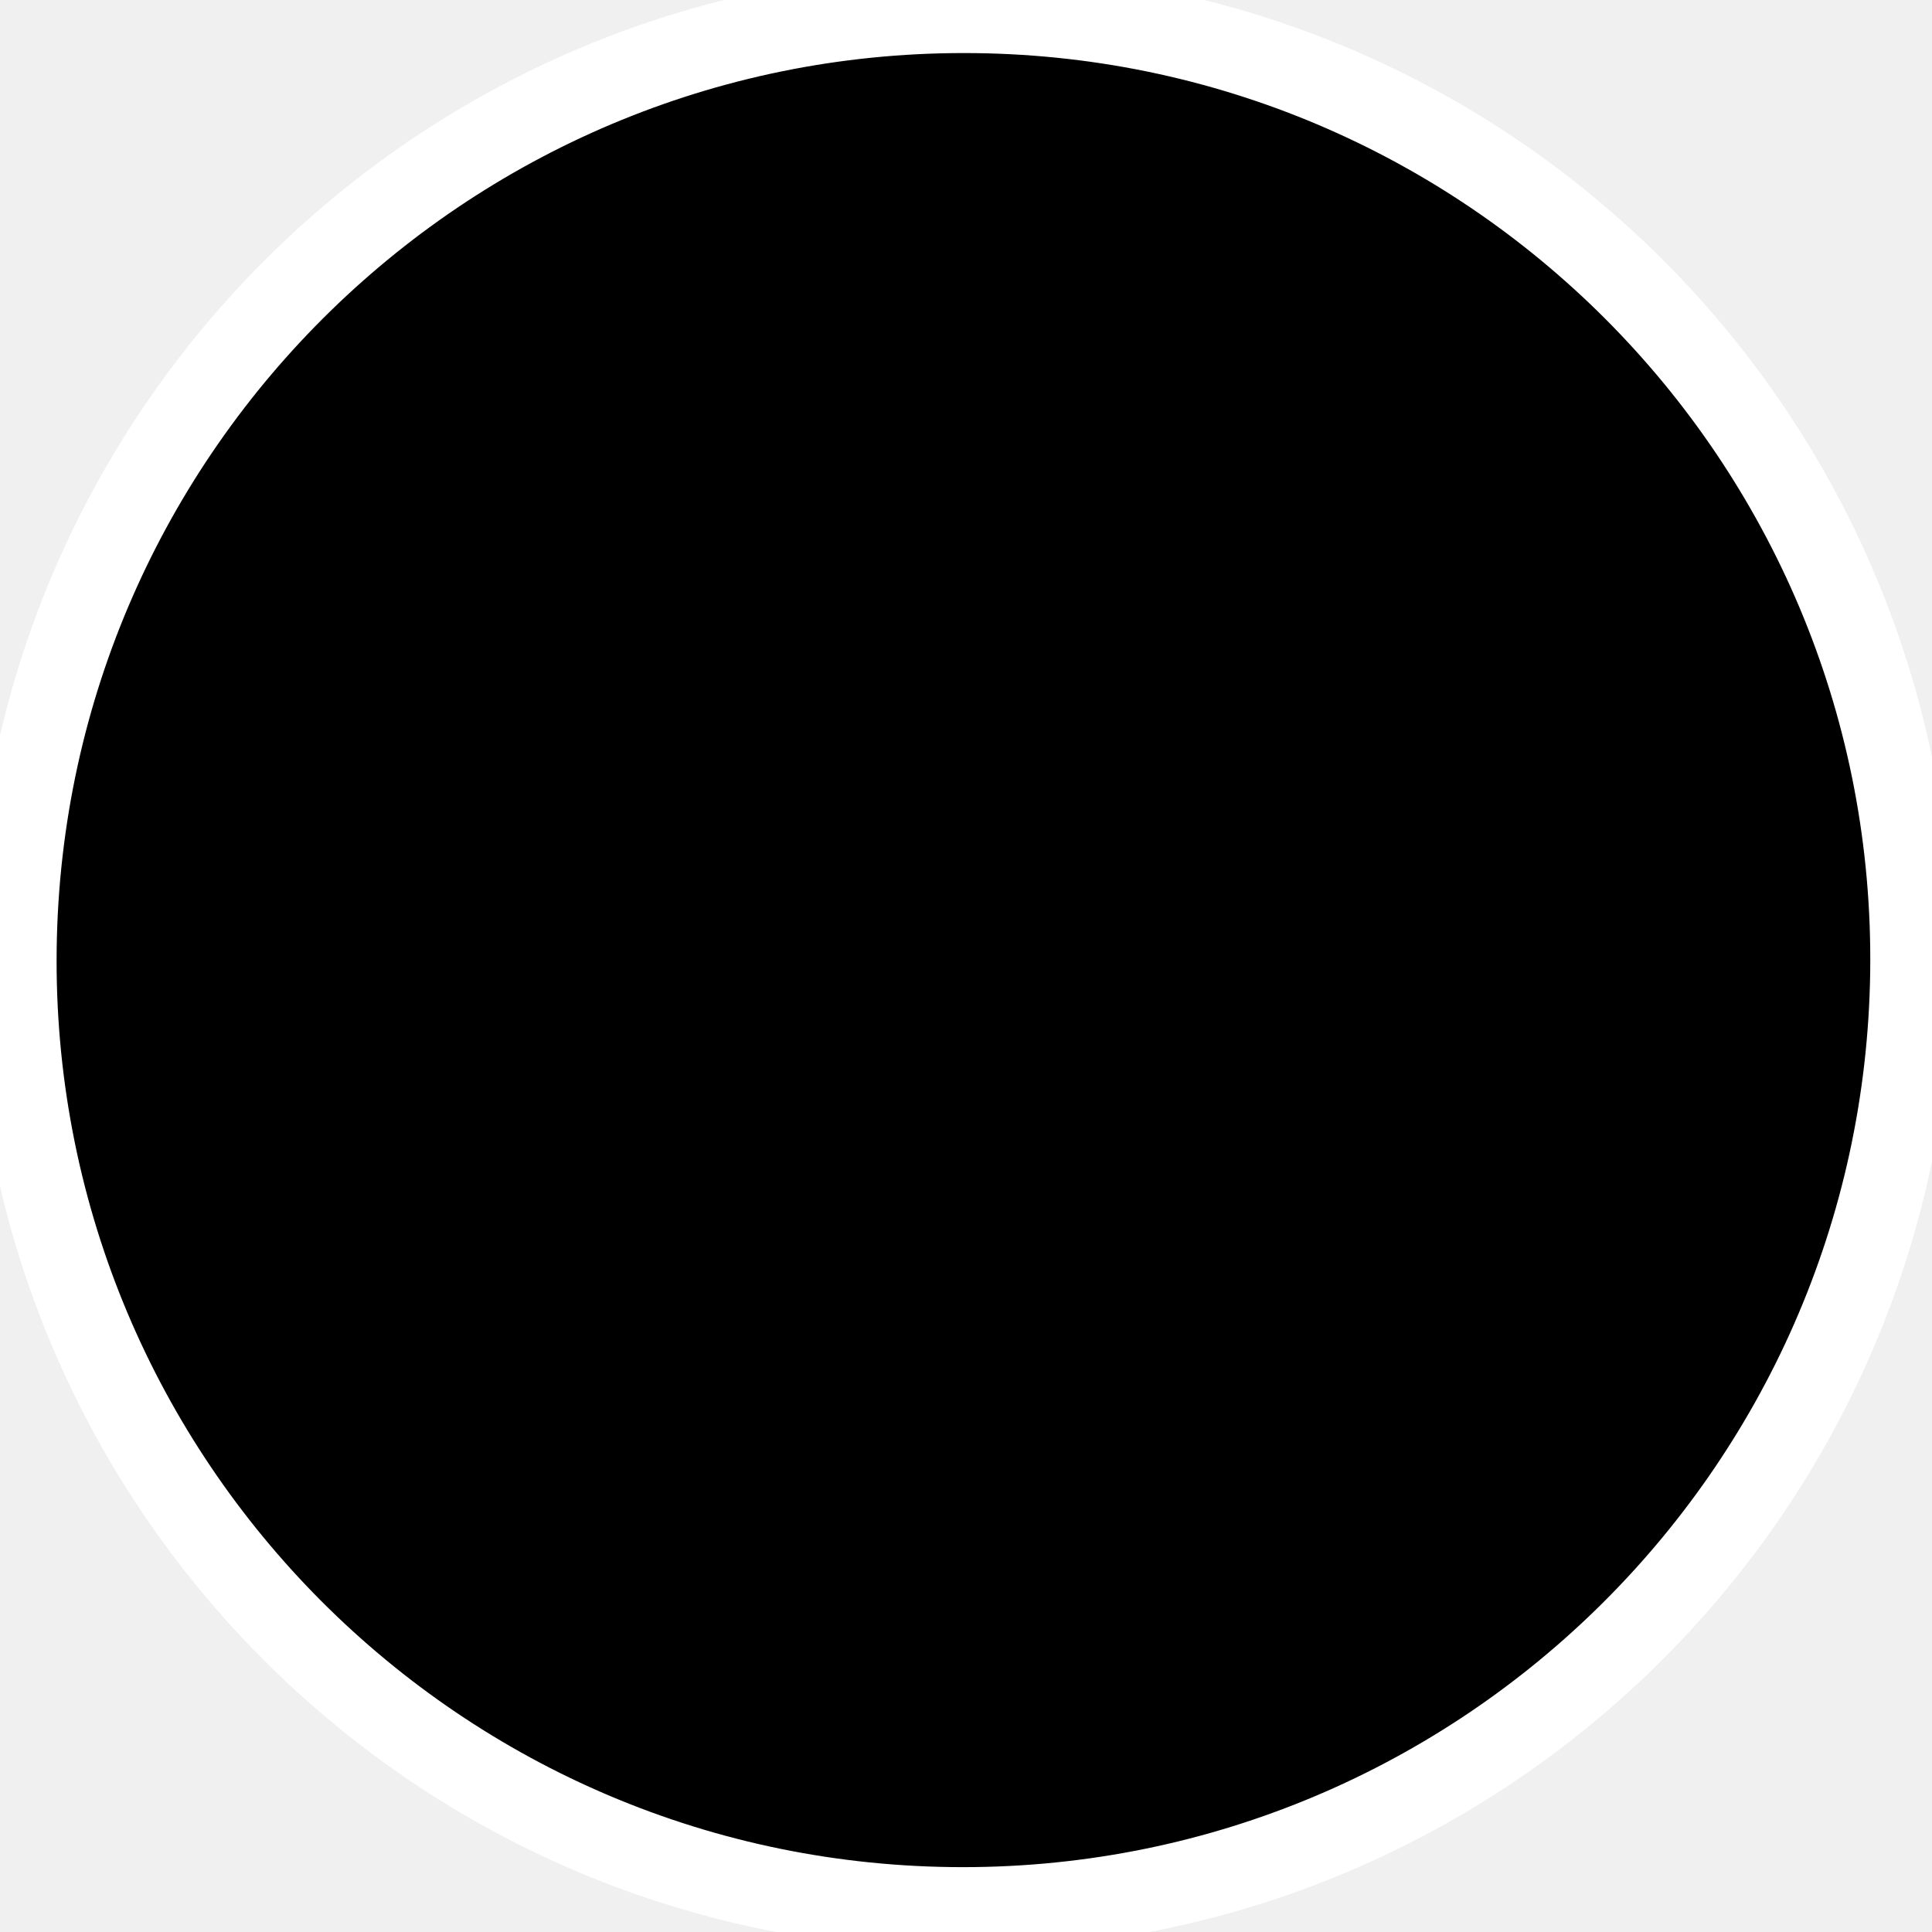
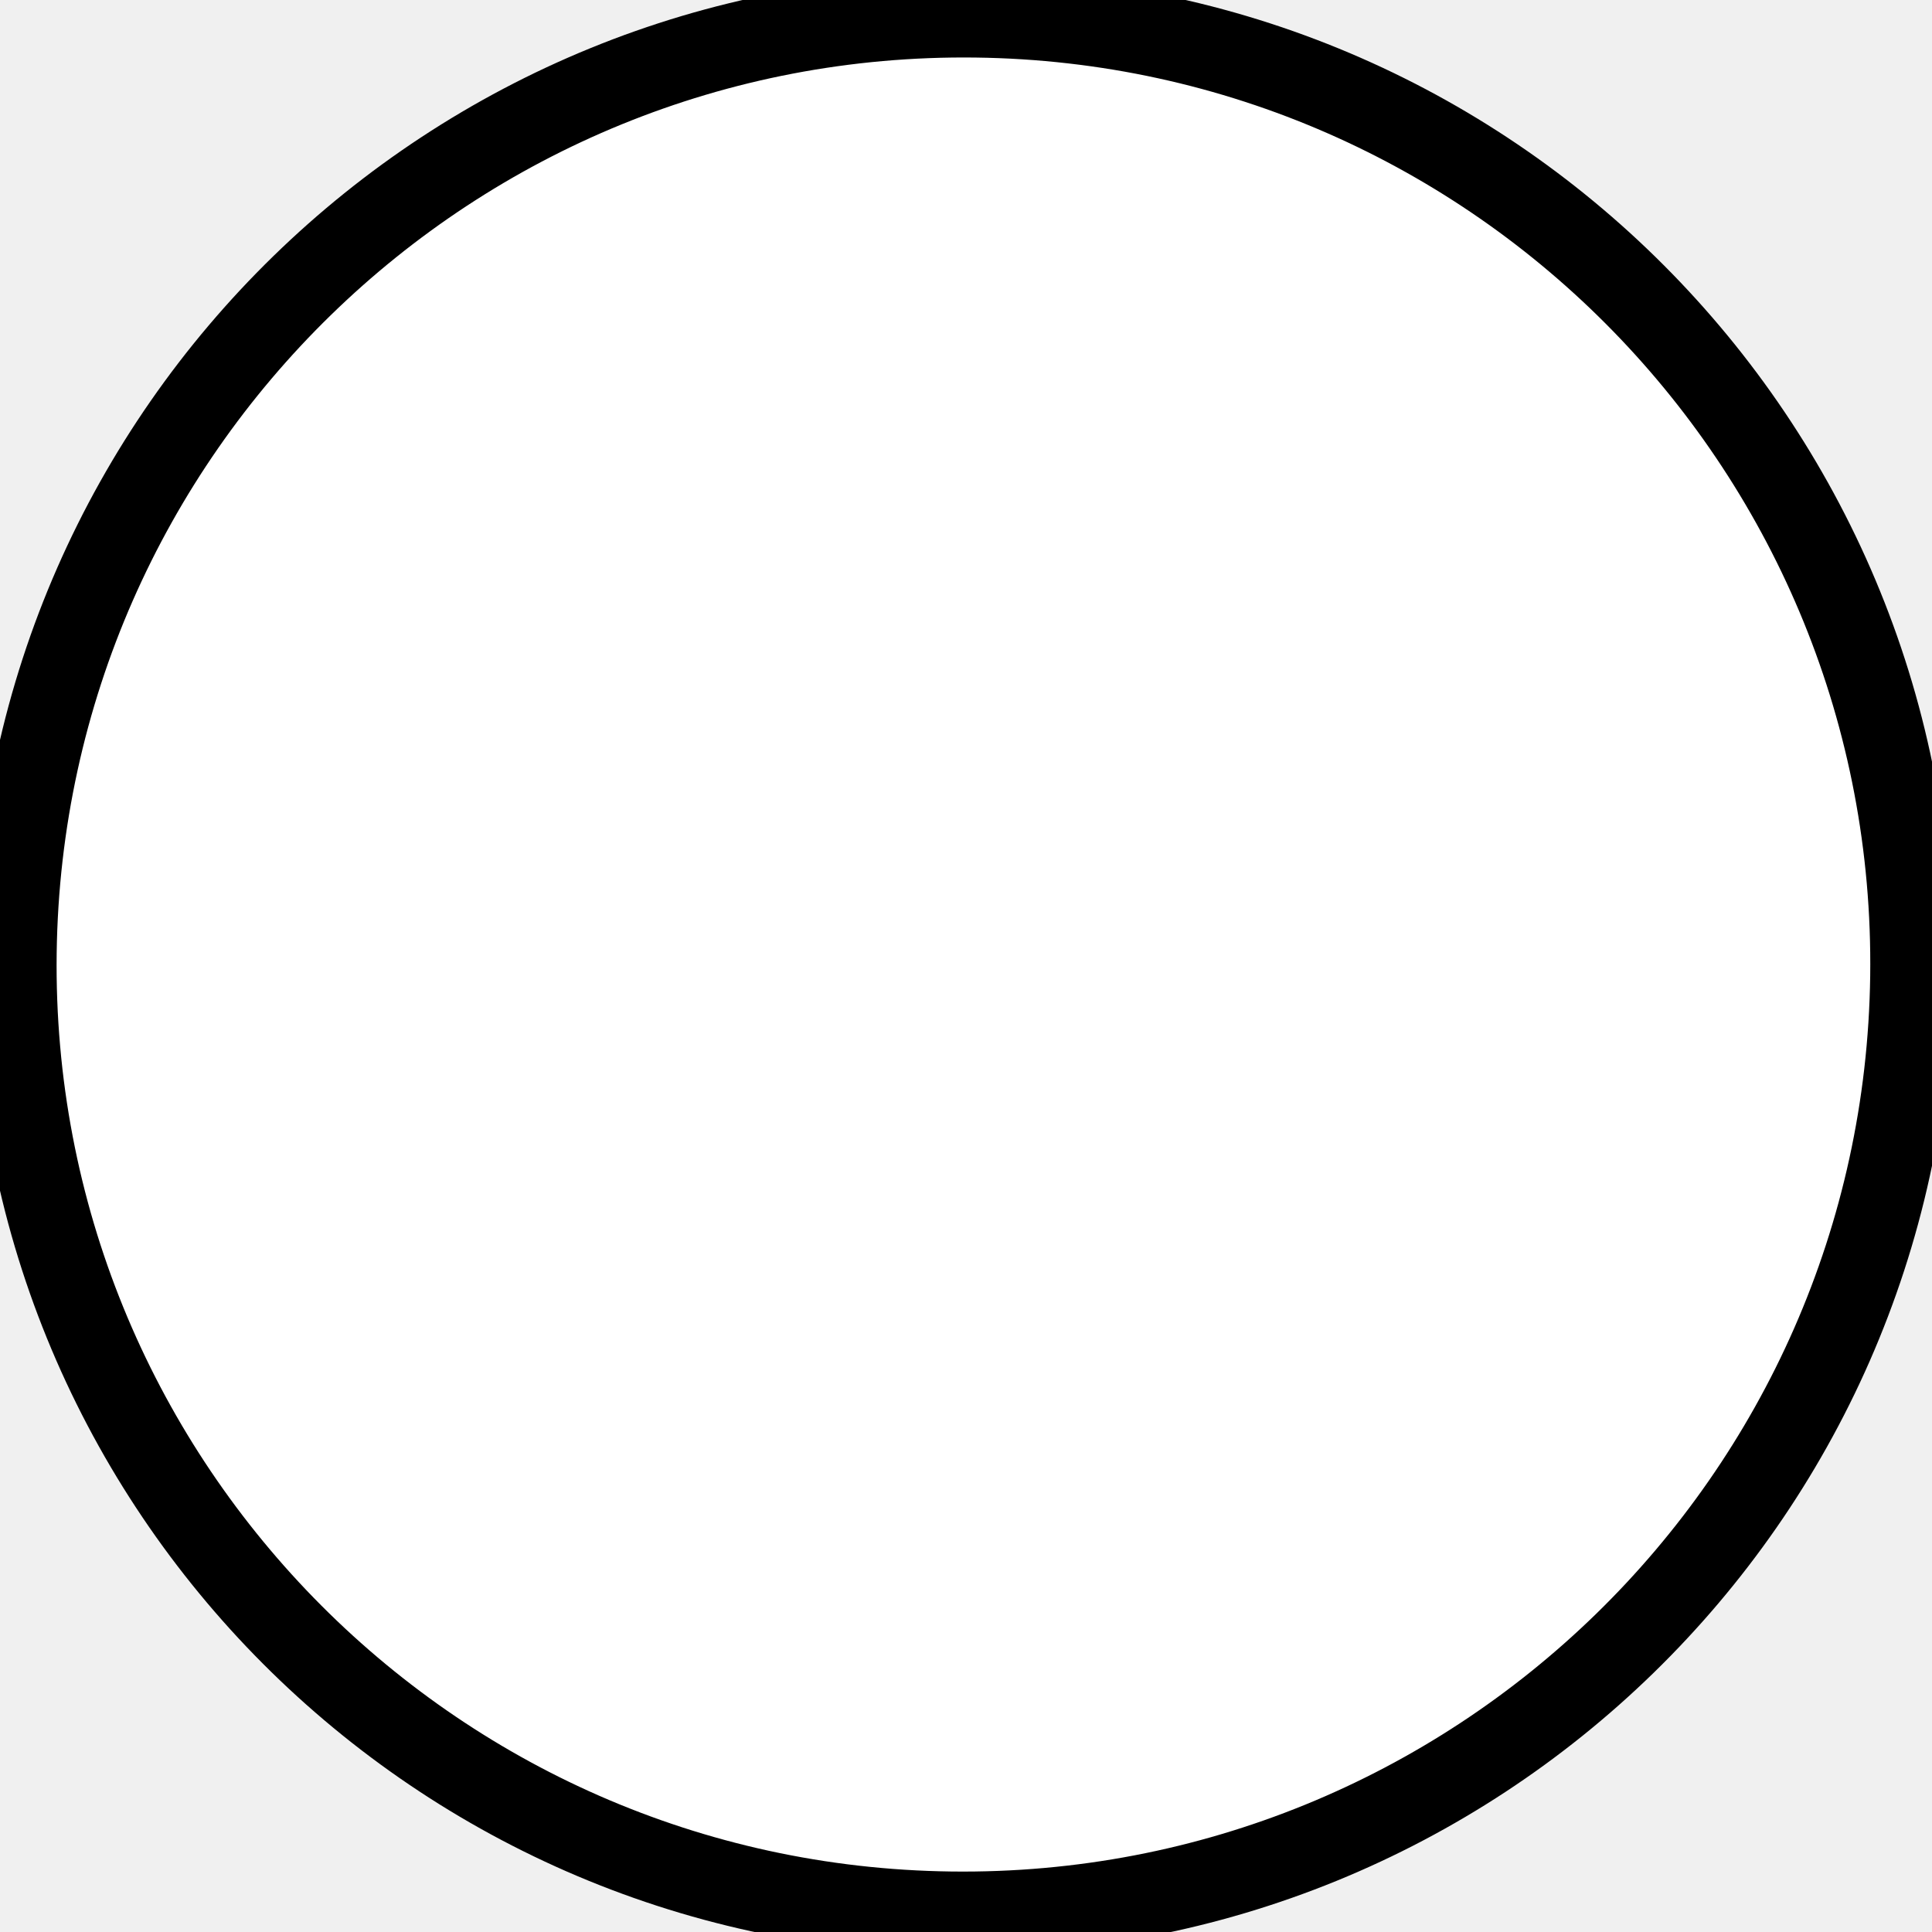
<svg xmlns="http://www.w3.org/2000/svg" width="68.8pt" height="68.8pt">
  <defs>
    <linearGradient id="gradient0" gradientTransform="" gradientUnits="objectBoundingBox" x1="0.5" y1="0.5" x2="0.5" y2="0" spreadMethod="pad">
-       <stop stop-color="#000000" offset="0.997" stop-opacity="1" />
-       <stop stop-color="#ffffff" offset="1" stop-opacity="1" />
+       <stop stop-color="#ffffff" offset="0.994" stop-opacity="1" />
+       <stop stop-color="#000000" offset="1" stop-opacity="1" />
    </linearGradient>
  </defs>
  <g id="Layer_2" />
  <g id="Layer_1">
-     <ellipse id="shape1" transform="matrix(0.99992 0.0125877 -0.0133496 0.99991 1.33638 5.13447e-08)" rx="33.76pt" ry="33.768pt" cx="33.76pt" cy="33.768pt" fill="url(#gradient0)" fill-rule="evenodd" stroke="#ffffff" stroke-width="3.912" stroke-linecap="square" stroke-linejoin="miter" stroke-miterlimit="1.984" />
+     <ellipse id="shape1" transform="matrix(0.99992 0.0125877 -0.0133496 0.99991 1.33638 0.210269)" rx="33.76pt" ry="33.768pt" cx="33.76pt" cy="33.768pt" fill="url(#gradient0)" fill-rule="evenodd" stroke="#000000" stroke-width="3.912" stroke-linecap="square" stroke-linejoin="miter" stroke-miterlimit="1.984" />
  </g>
</svg>
